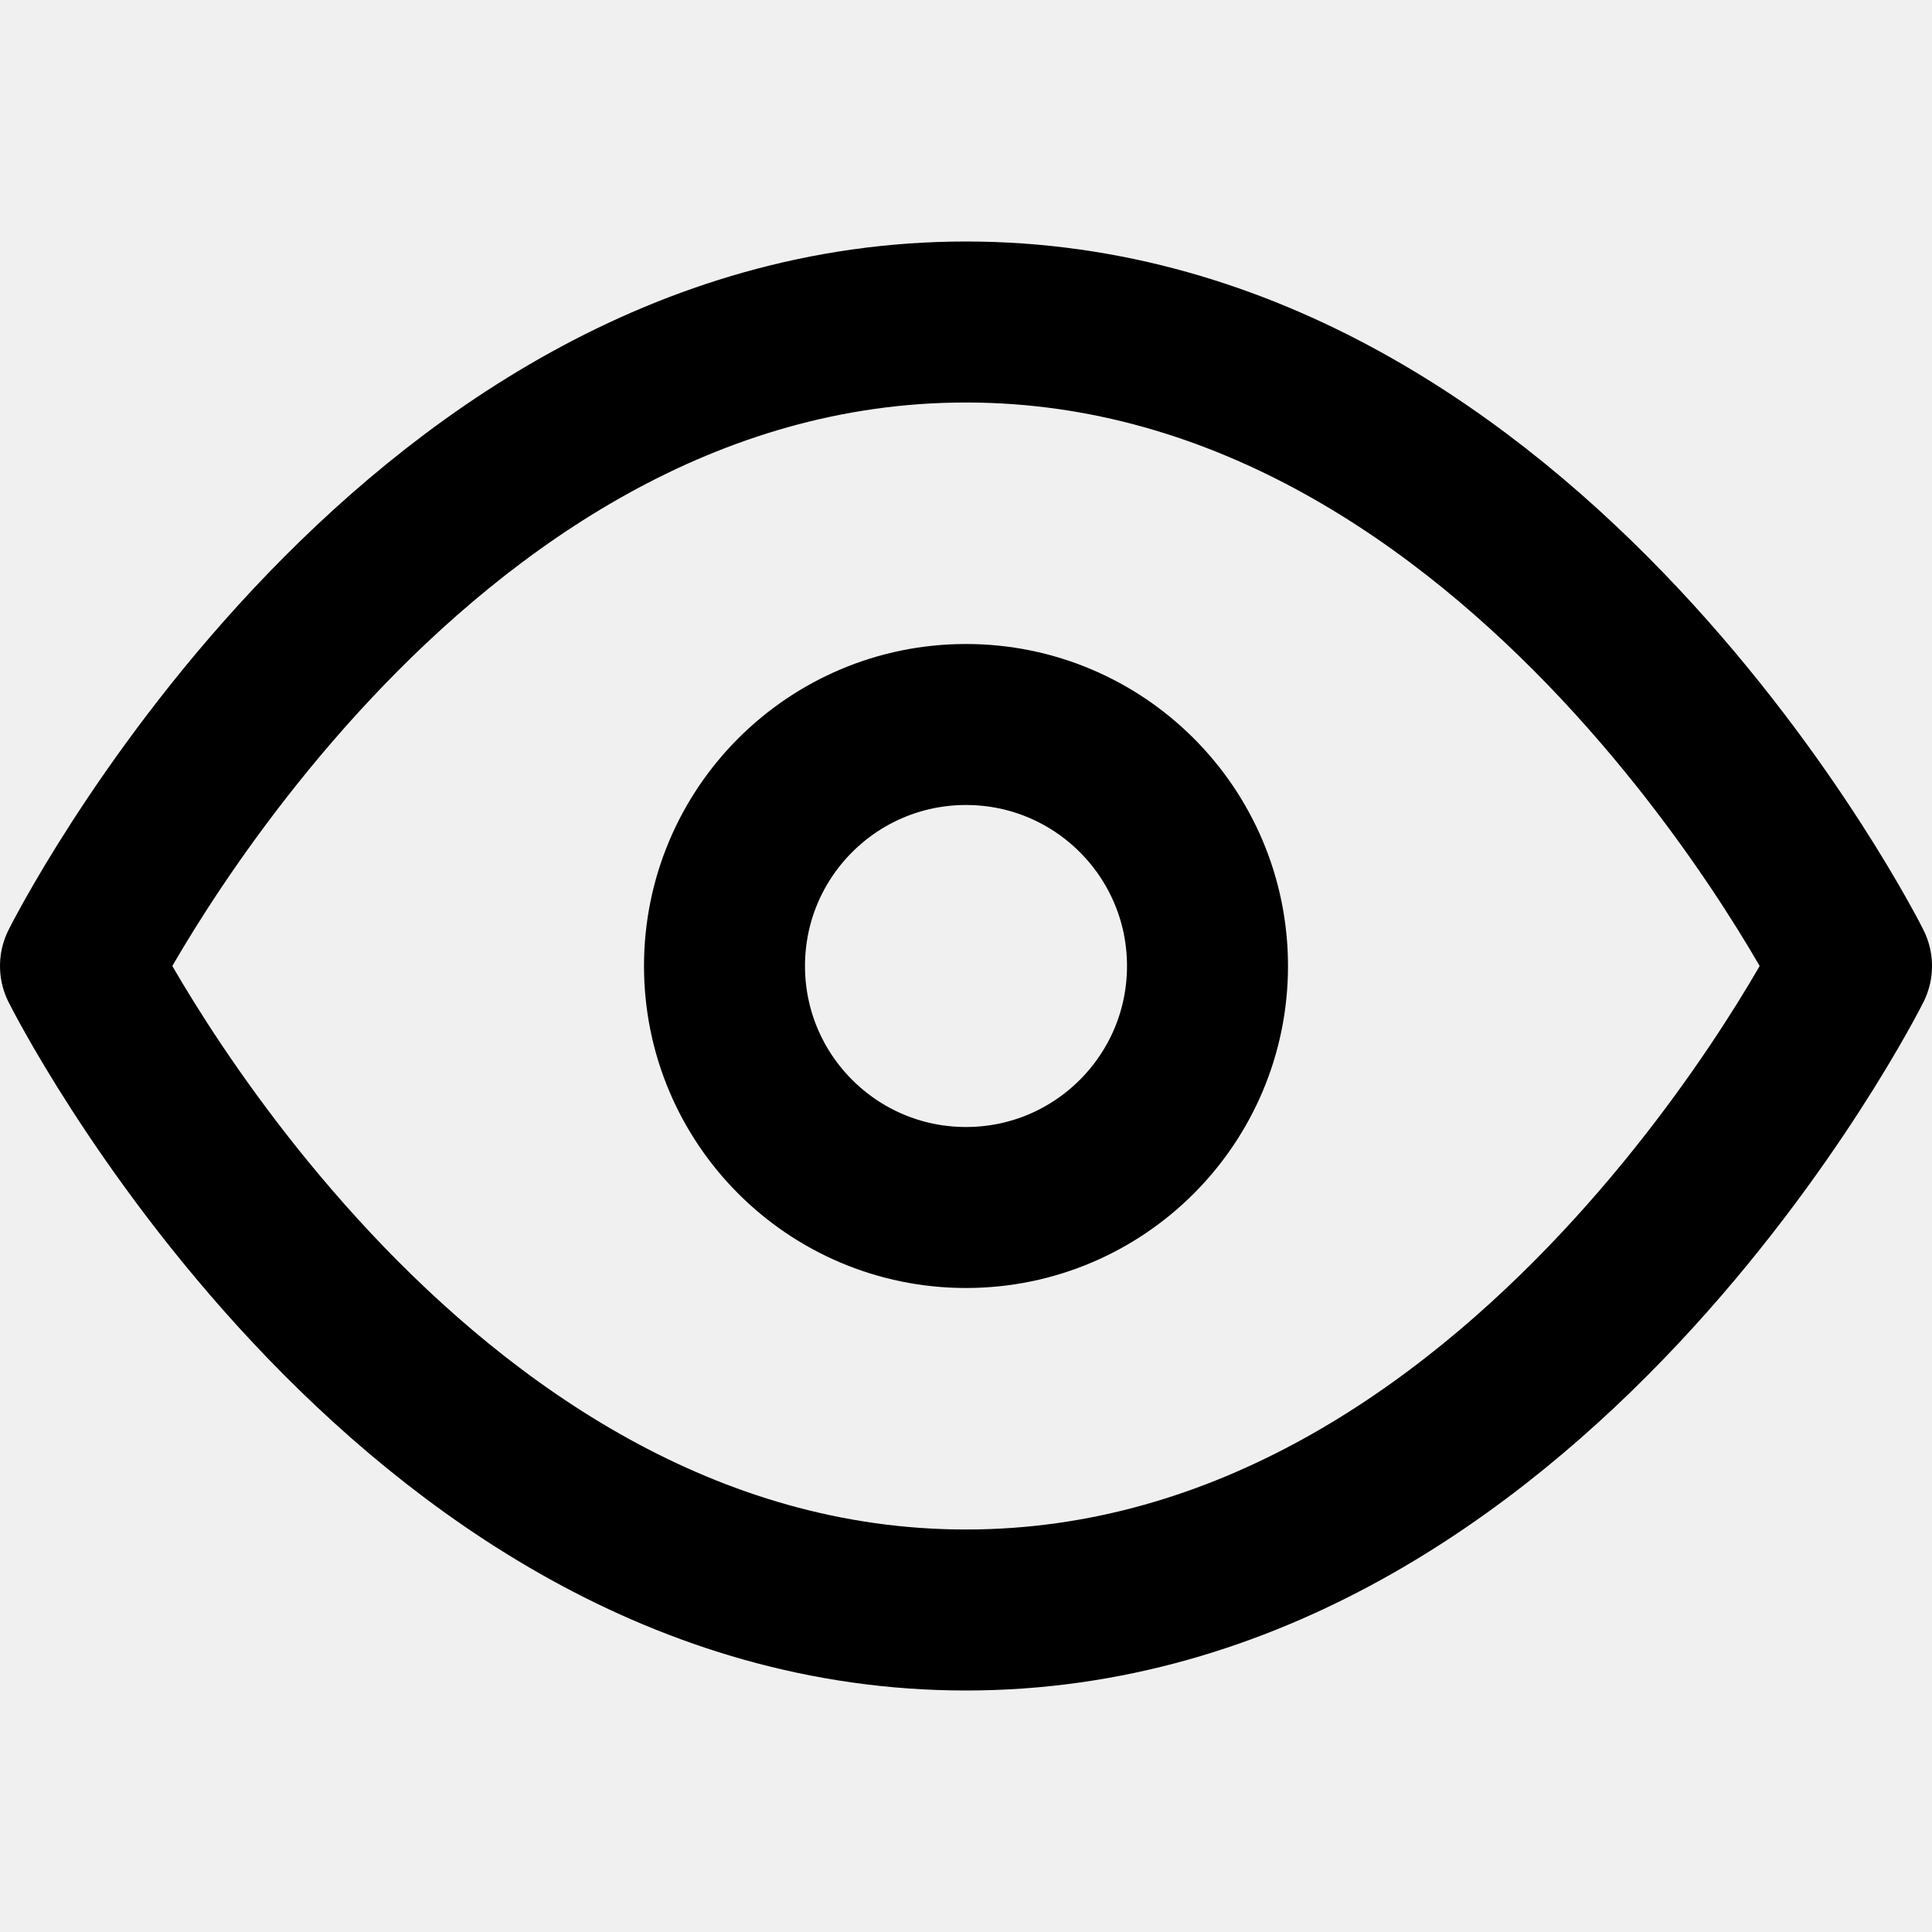
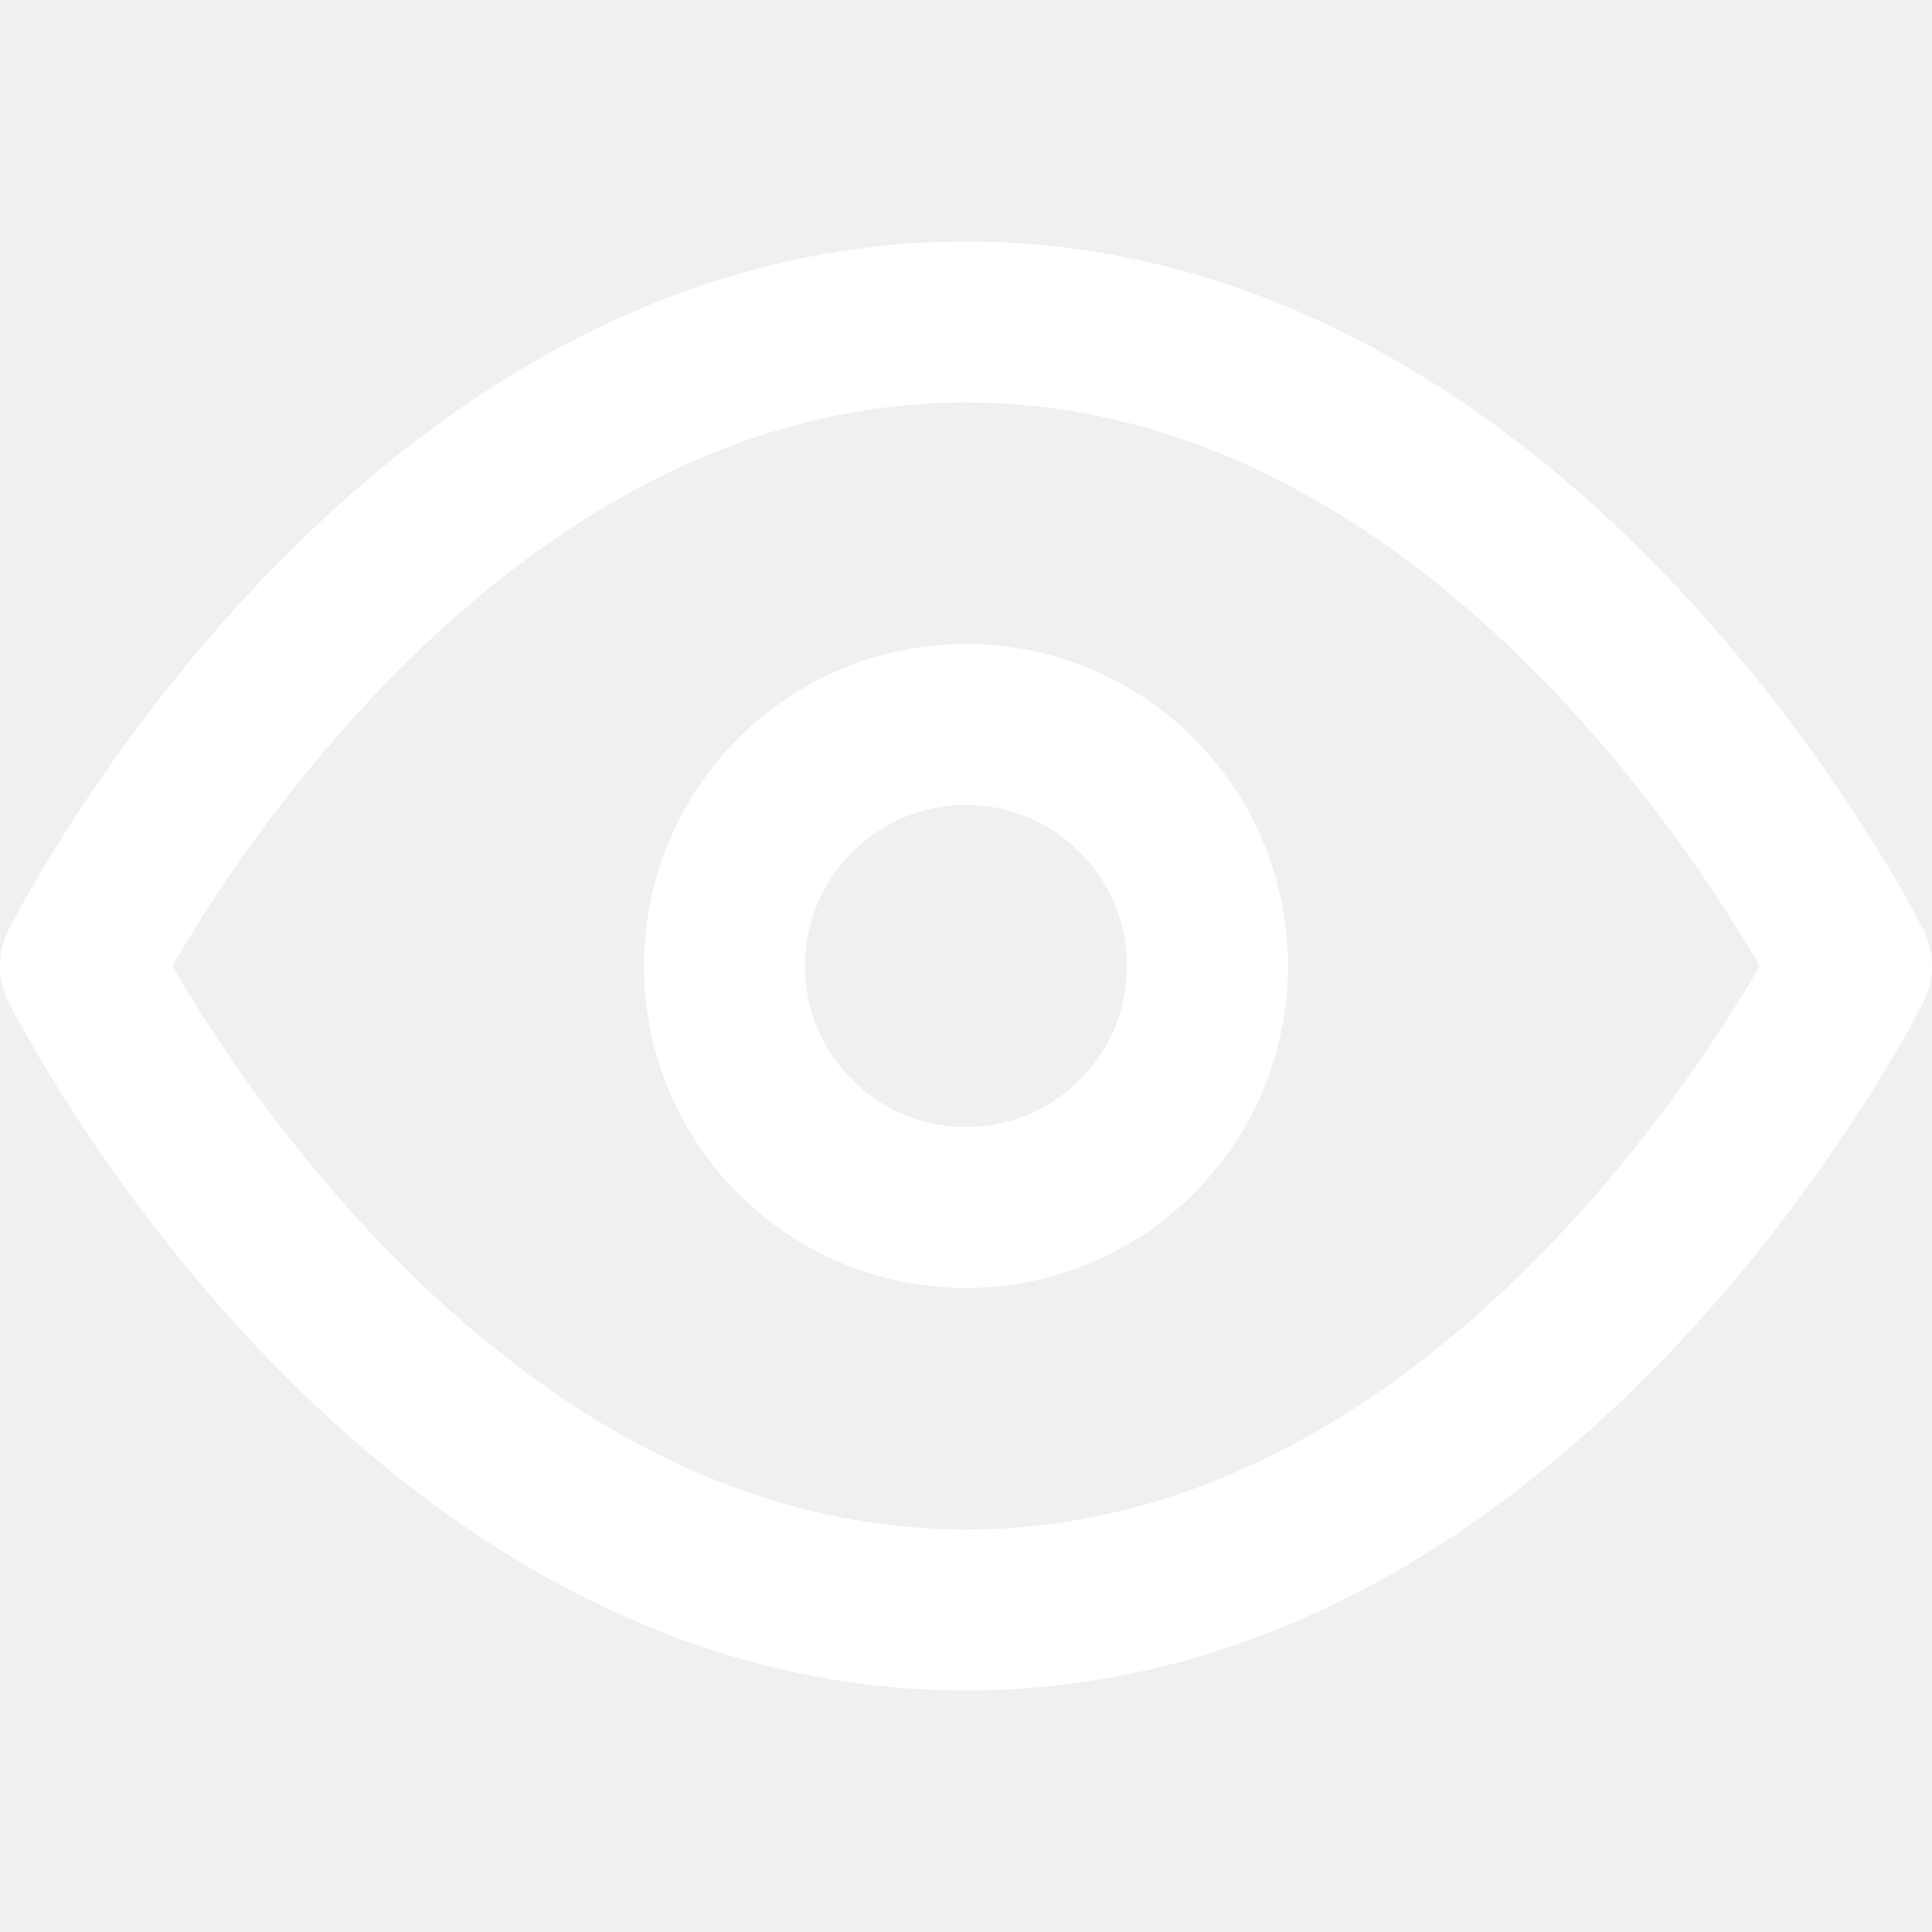
- <svg xmlns="http://www.w3.org/2000/svg" width="24" height="24" viewBox="0 0 24 24" fill="none" stroke="currentColor" stroke-width="2" stroke-linecap="round" stroke-linejoin="round" class="feather feather-eye">
+ <svg xmlns="http://www.w3.org/2000/svg" width="24" height="24" viewBox="0 0 24 24" fill="none" stroke="#fff" stroke-width="2" stroke-linecap="round" stroke-linejoin="round" class="feather feather-eye">
  <path d="M1 12s4-8 11-8 11 8 11 8-4 8-11 8-11-8-11-8z" />
  <circle cx="12" cy="12" r="3" />
</svg>
